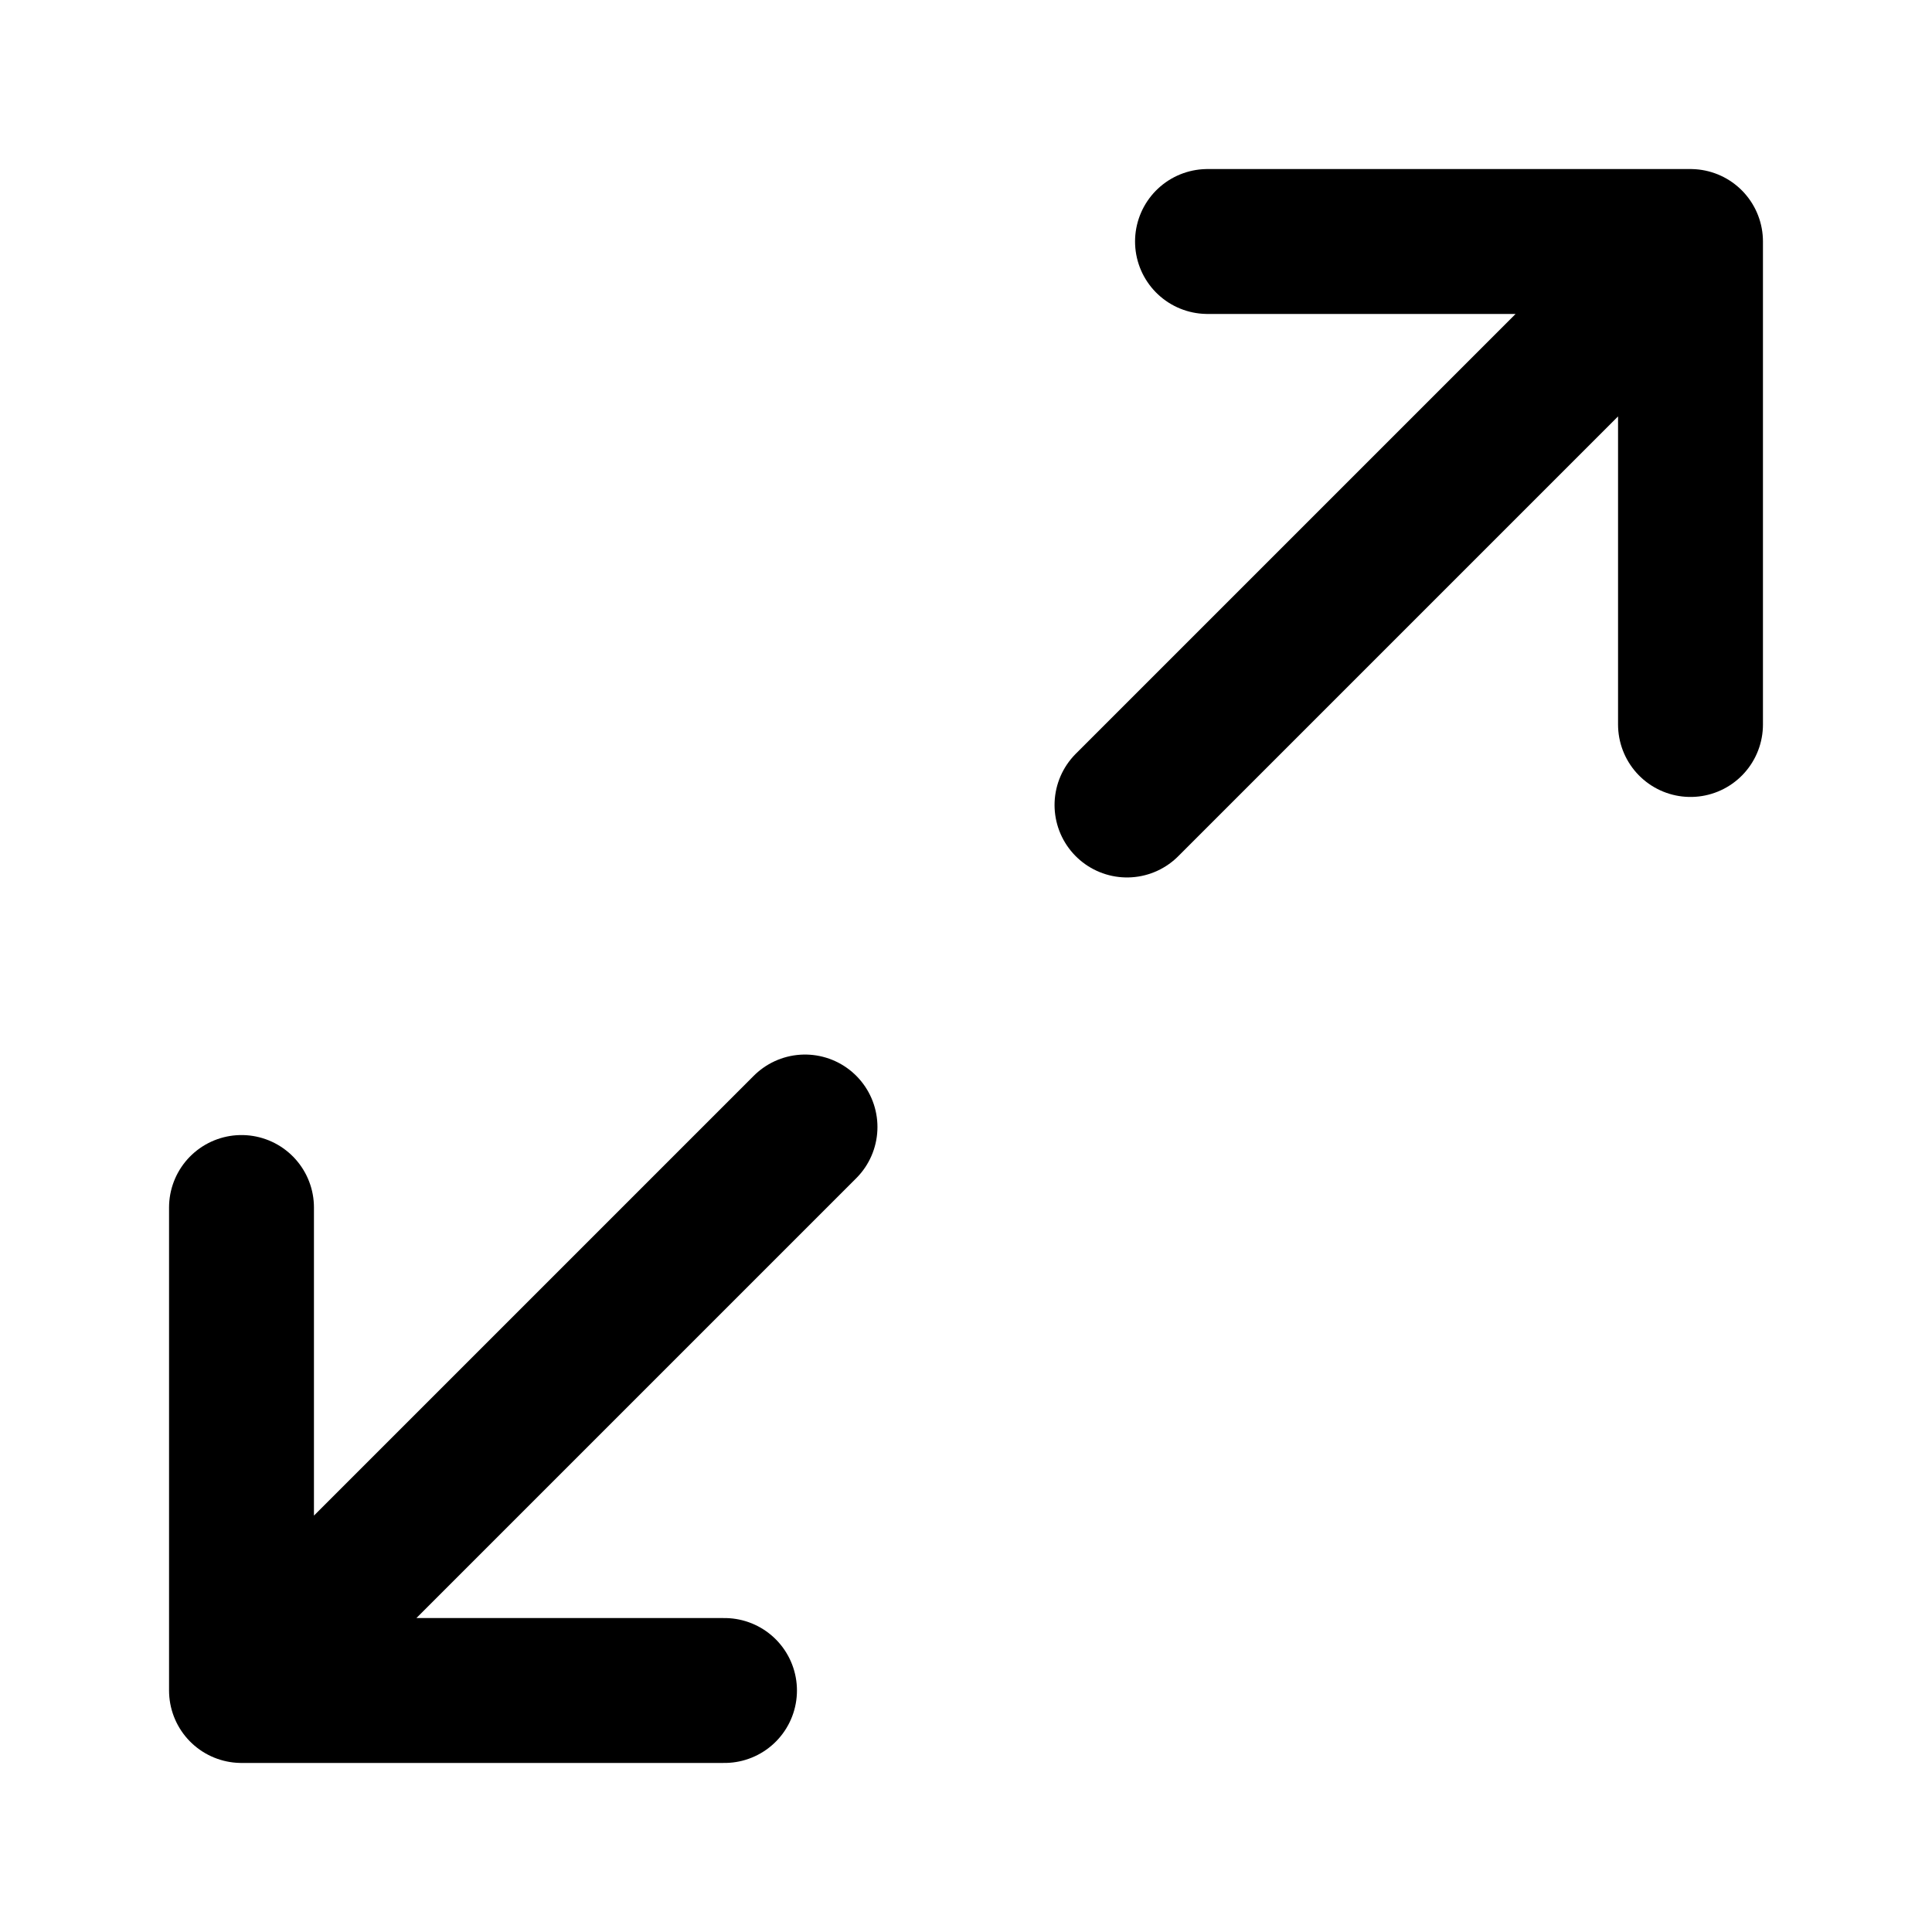
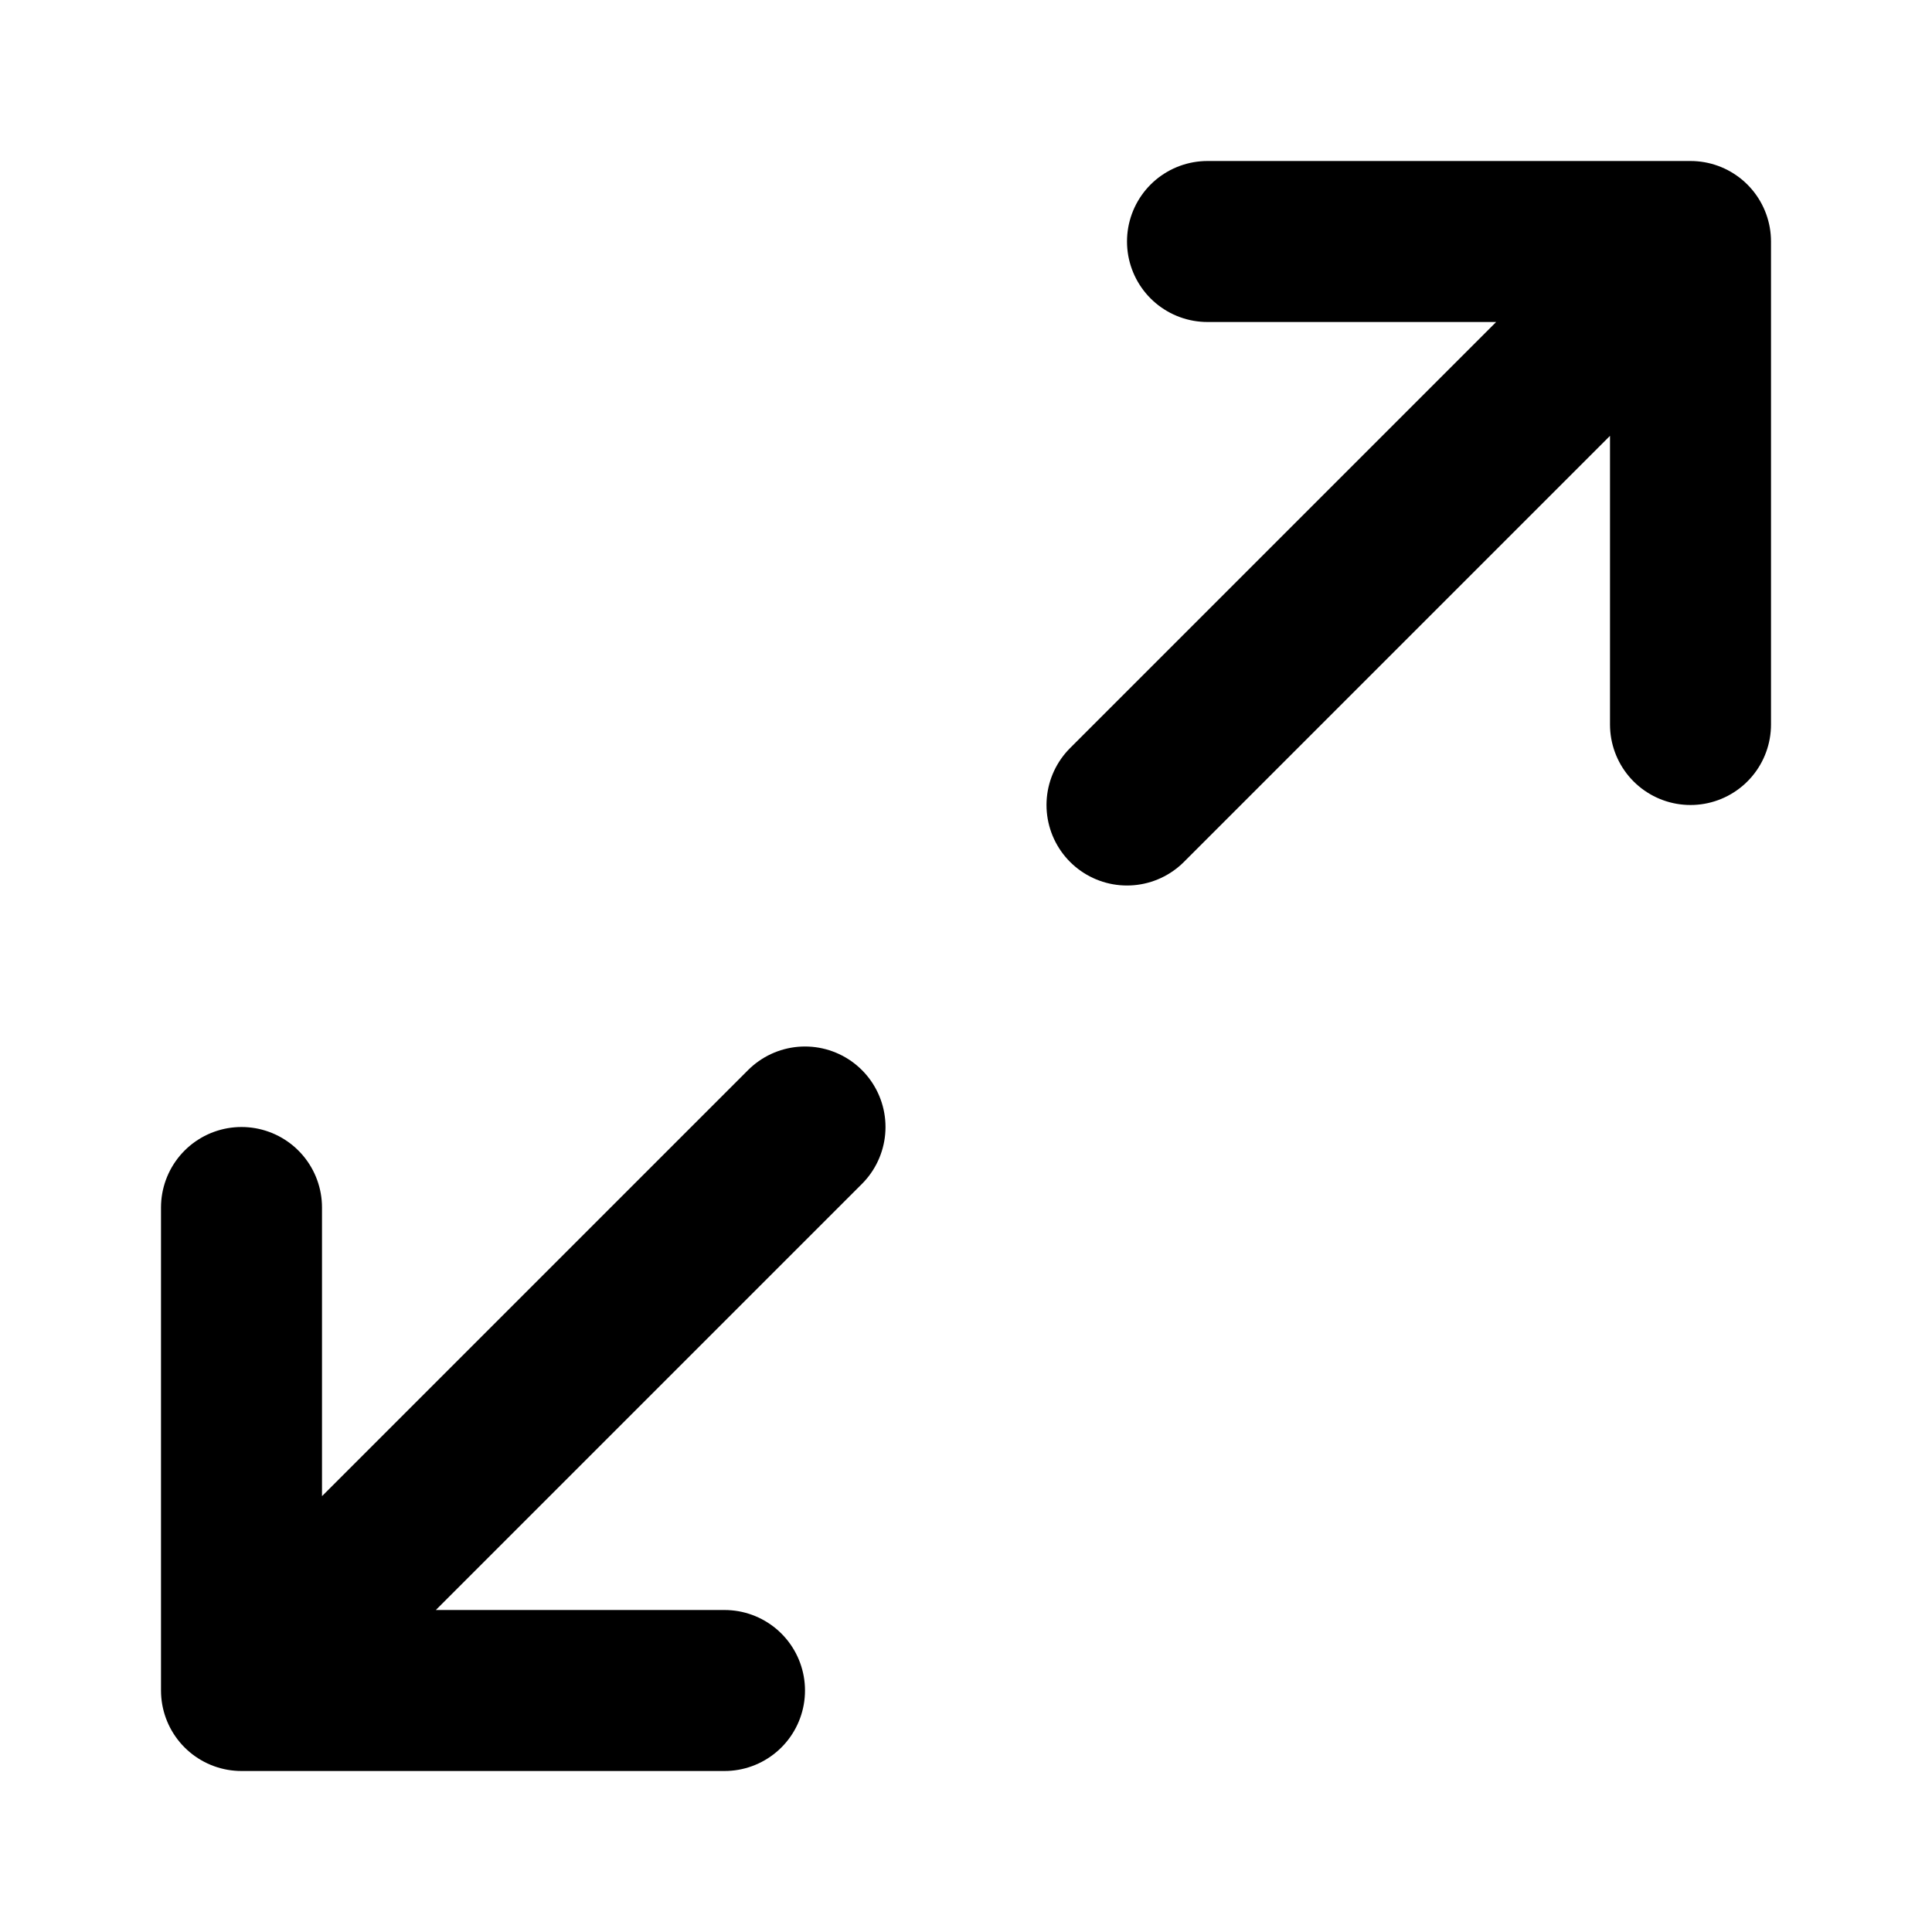
- <svg xmlns="http://www.w3.org/2000/svg" width="24" height="24" viewBox="0 0 24 24" fill="none" stroke="currentColor" stroke-width="1.8" stroke-linecap="round" stroke-linejoin="round">
+ <svg xmlns="http://www.w3.org/2000/svg" width="24" height="24" viewBox="0 0 24 24" fill="none" stroke="currentColor" stroke-width="2" stroke-linecap="round" stroke-linejoin="round">
  <path d="M15 3h6v6M9 21H3v-6M21 3l-7 7M3 21l7-7" />
</svg>
